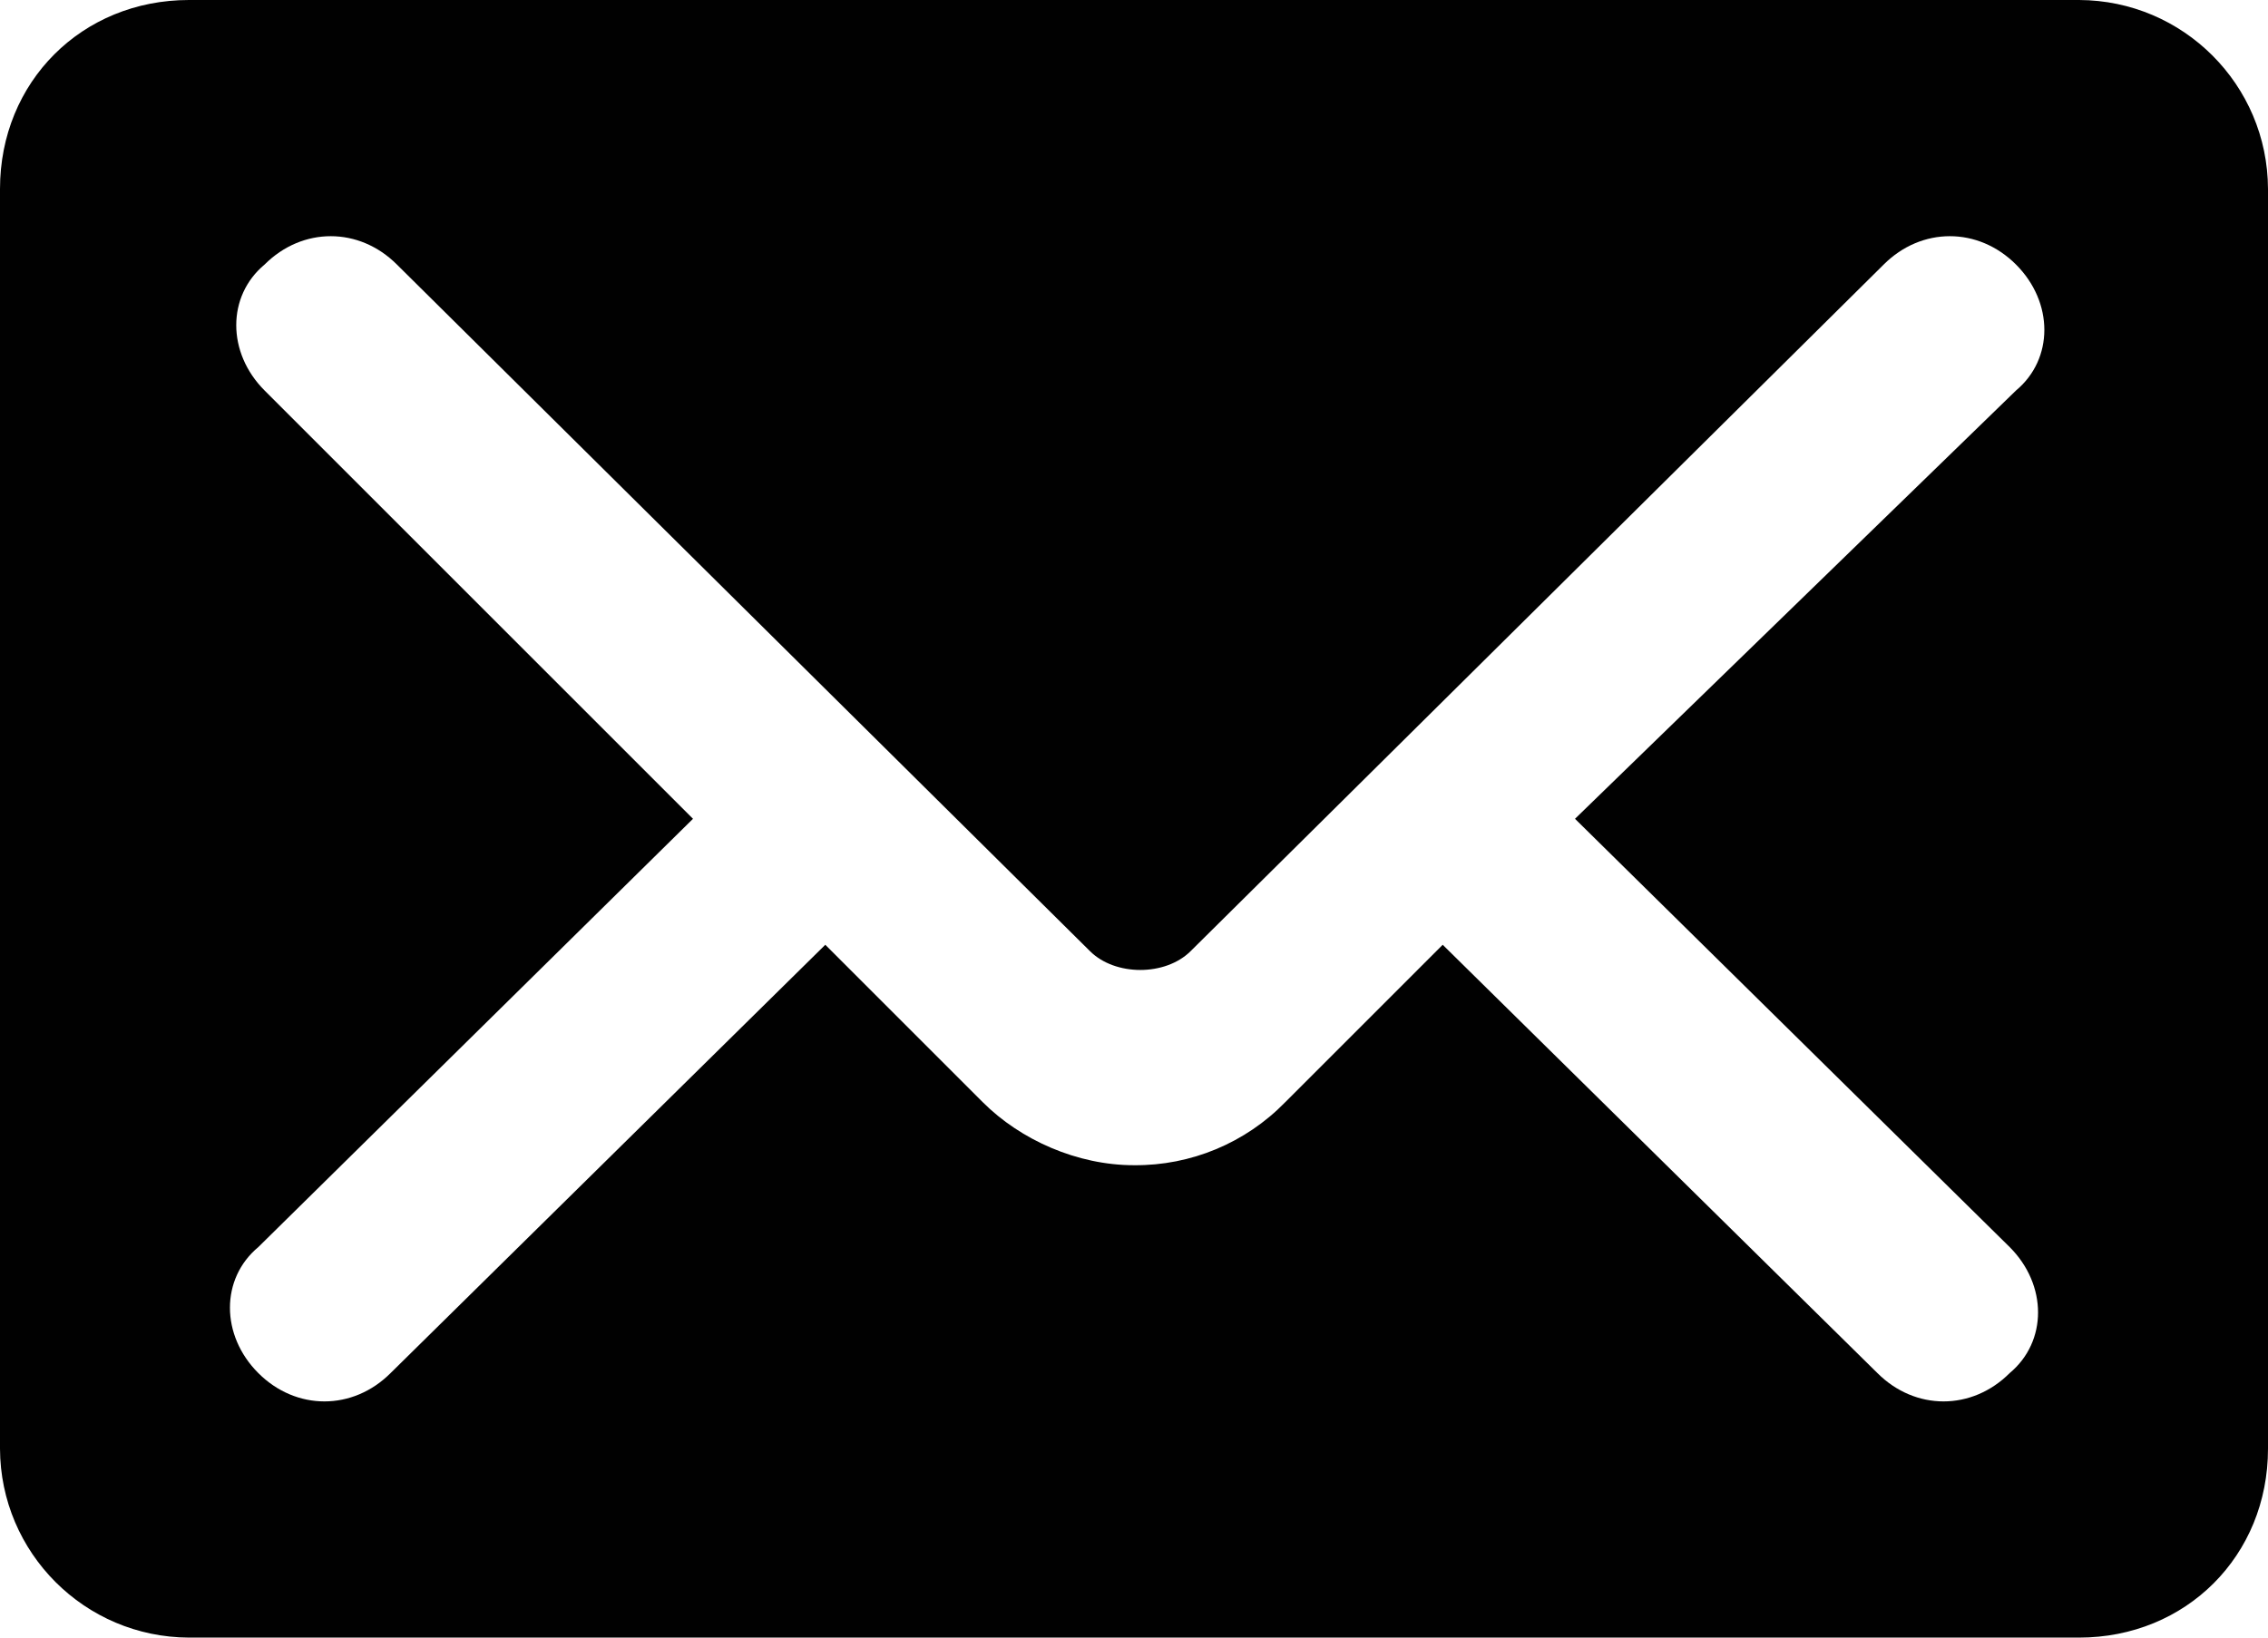
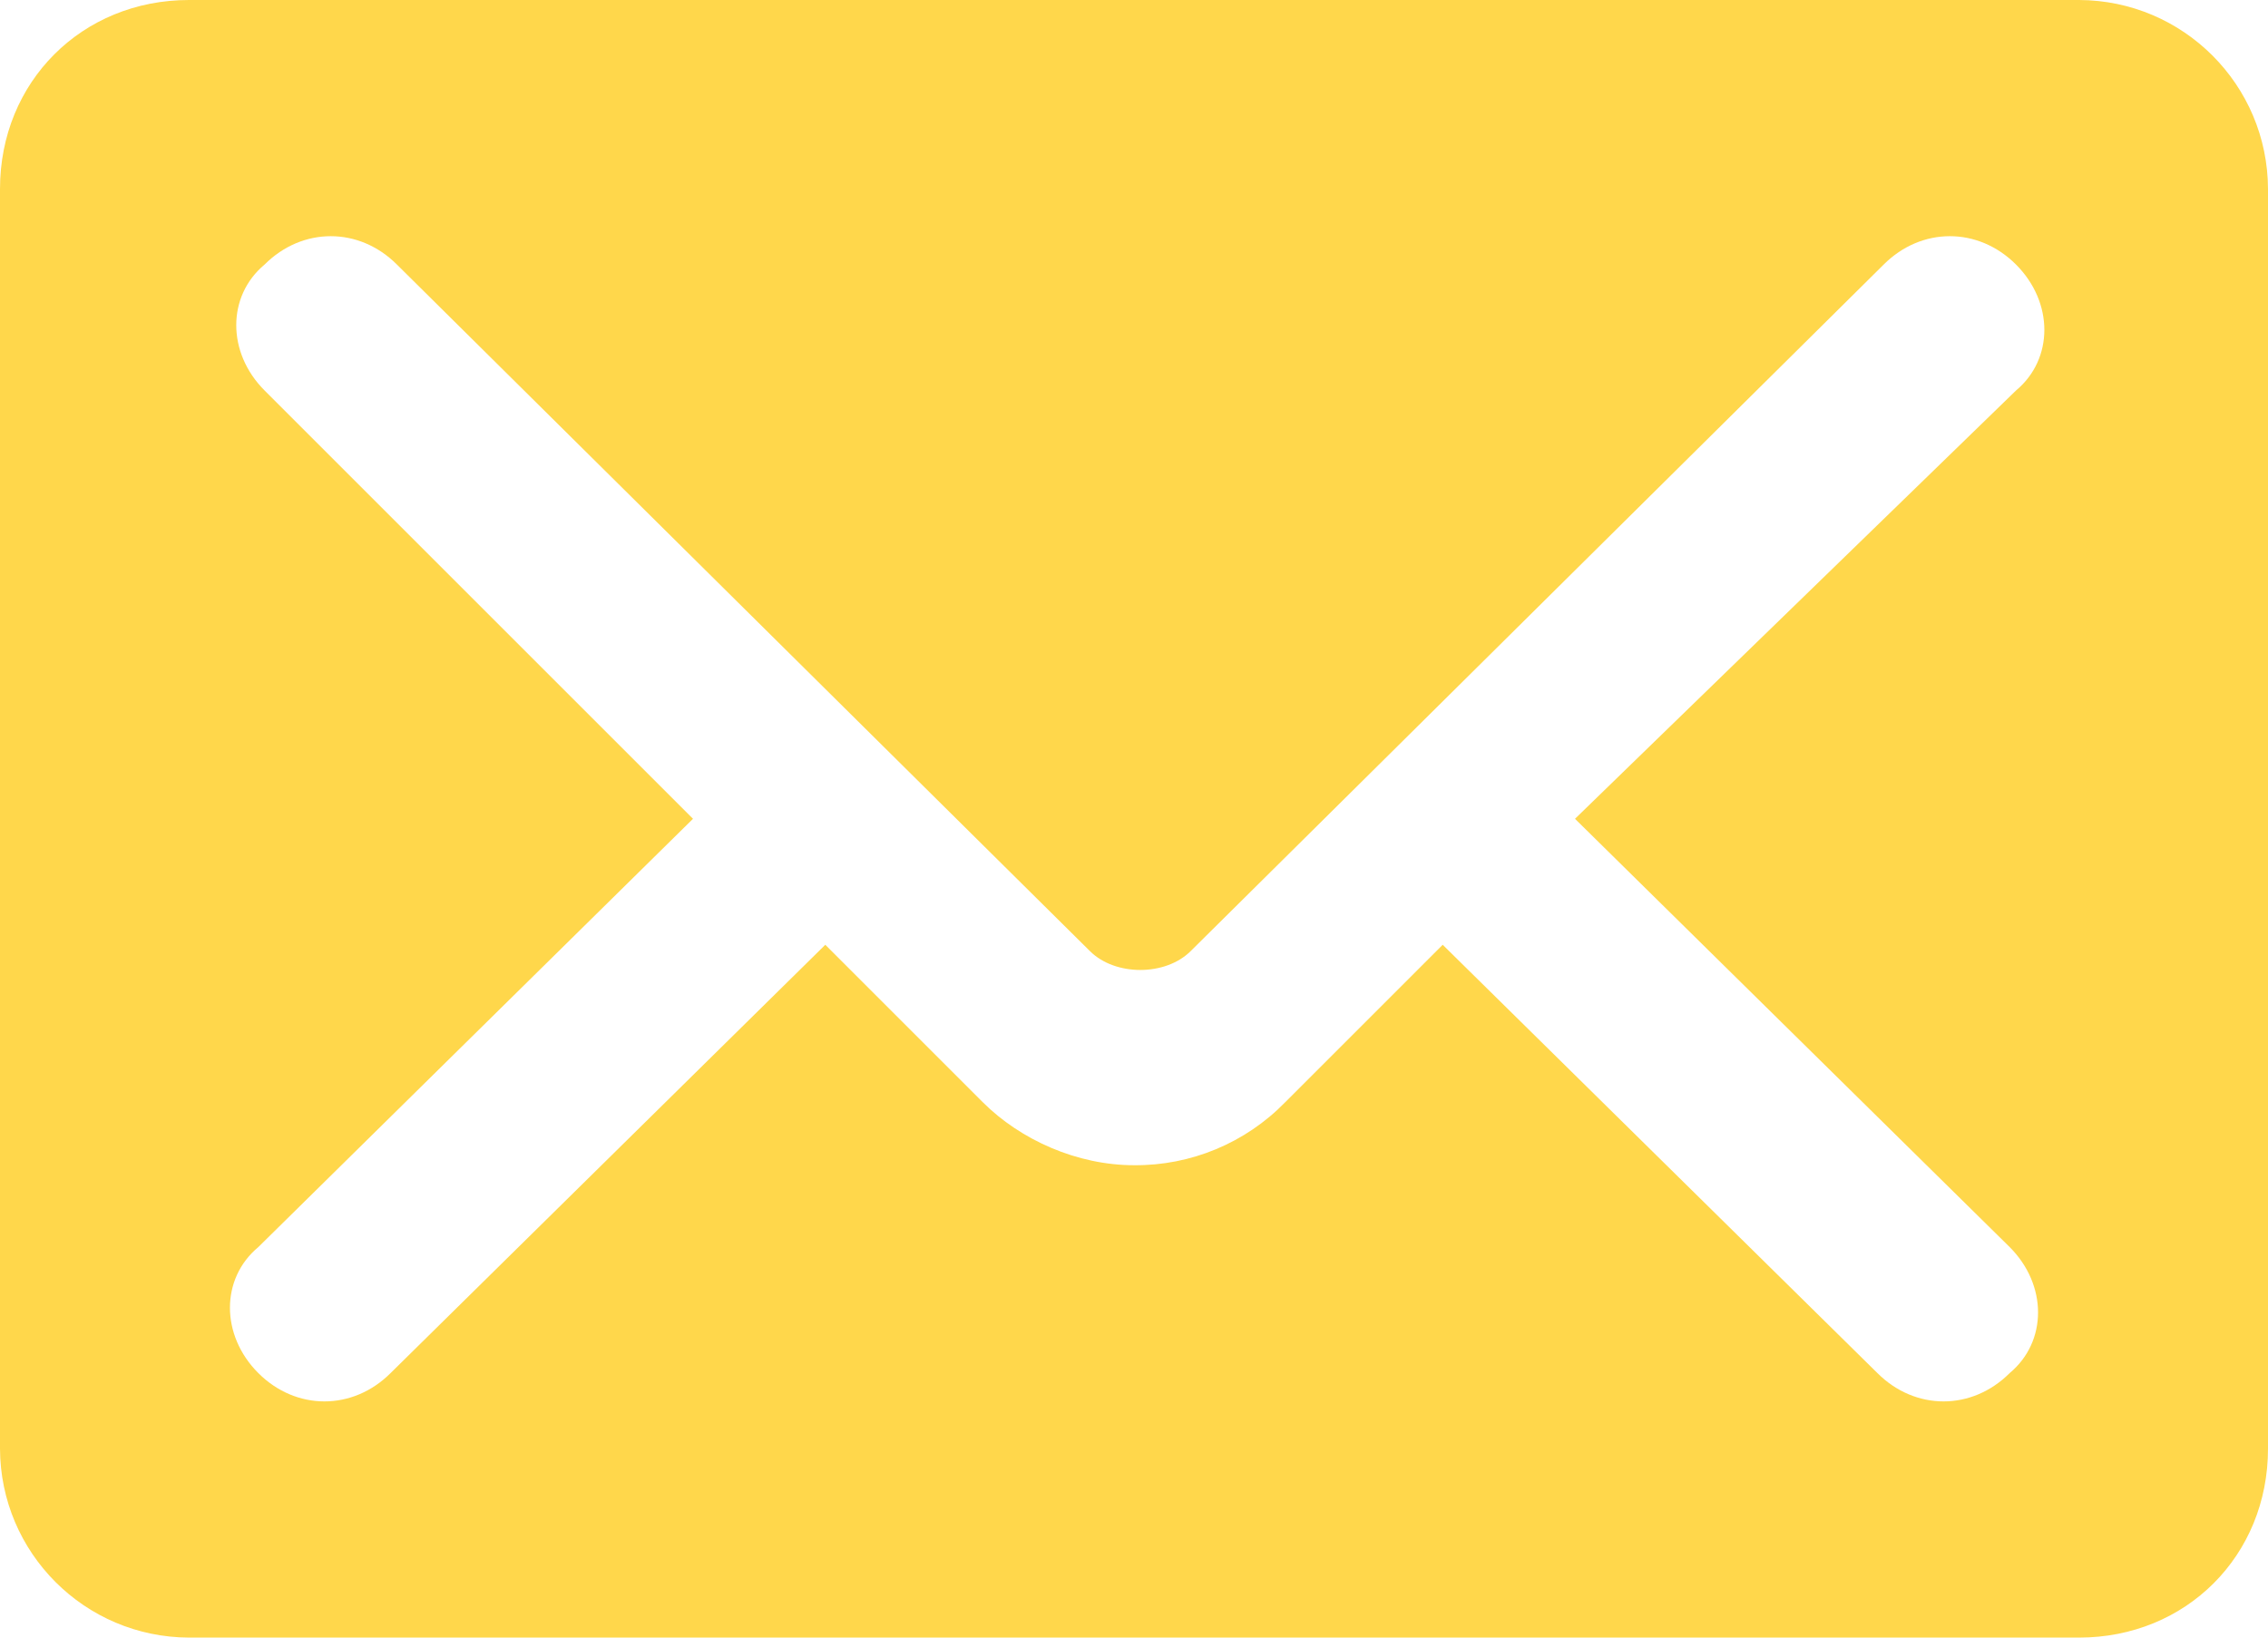
<svg xmlns="http://www.w3.org/2000/svg" viewBox="0 0 36 26">
-   <path d="M0 23a3.01 3.01 0 0 0 3 3h30c1.7 0 3-1.3 3-3V3a3.01 3.01 0 0 0-3-3H3C1.3 0 0 1.3 0 3v20zm11-10L4.2 6.2c-.6-.6-.6-1.5 0-2 .6-.6 1.5-.6 2.1 0l11 10.9c.4.4 1.2.4 1.6 0l11-10.9c.6-.6 1.5-.6 2.1 0s.6 1.5 0 2L25 13l6.9 6.8c.6.6.6 1.5 0 2-.6.6-1.5.6-2.1 0L22.9 15l-2.5 2.5a3.31 3.31 0 0 1-2.4 1c-.9 0-1.8-.4-2.4-1L13.1 15l-6.9 6.8c-.6.6-1.5.6-2.1 0s-.6-1.5 0-2L11 13z" fill="#010101" />
+   <path d="M0 23a3.01 3.01 0 0 0 3 3h30c1.7 0 3-1.3 3-3V3a3.01 3.01 0 0 0-3-3H3C1.3 0 0 1.3 0 3v20zm11-10L4.2 6.2c-.6-.6-.6-1.5 0-2 .6-.6 1.5-.6 2.1 0l11 10.9c.4.4 1.2.4 1.6 0l11-10.9c.6-.6 1.5-.6 2.1 0s.6 1.5 0 2L25 13l6.9 6.8c.6.6.6 1.5 0 2-.6.6-1.5.6-2.1 0L22.9 15l-2.5 2.5a3.31 3.31 0 0 1-2.4 1c-.9 0-1.8-.4-2.4-1L13.1 15l-6.9 6.8c-.6.6-1.5.6-2.1 0s-.6-1.5 0-2L11 13z" fill="#ffd74b" />
</svg>
